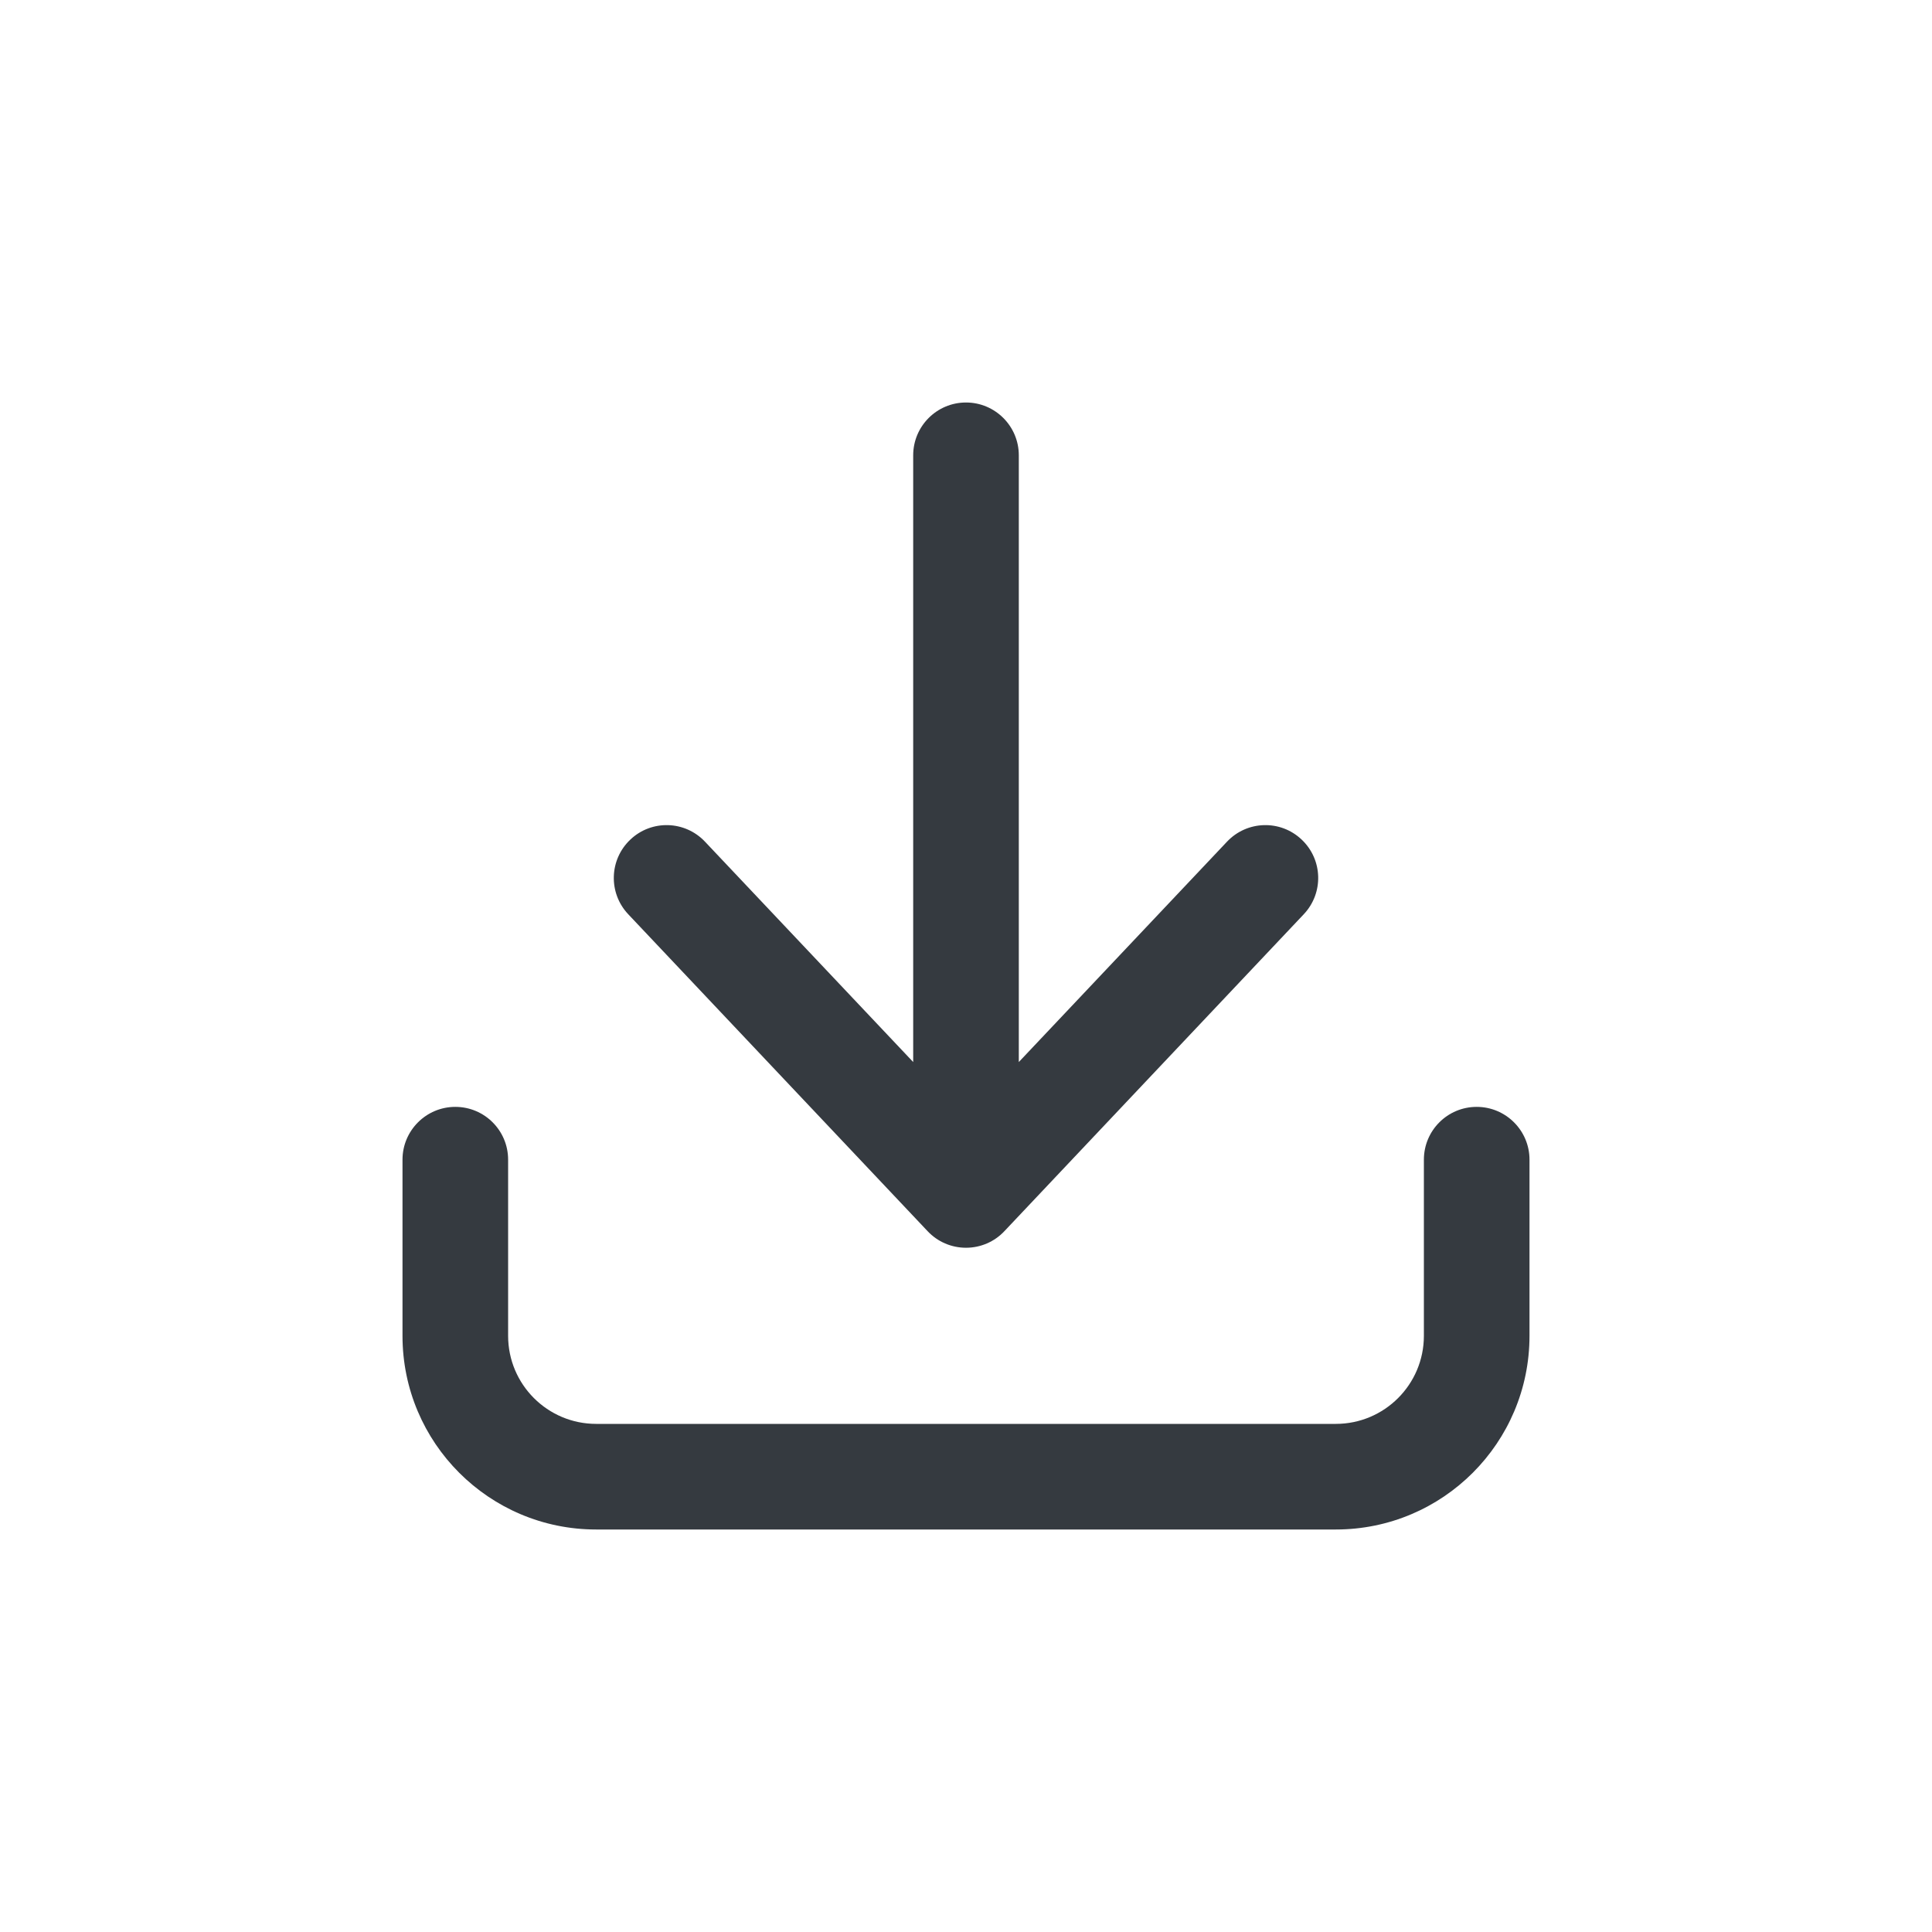
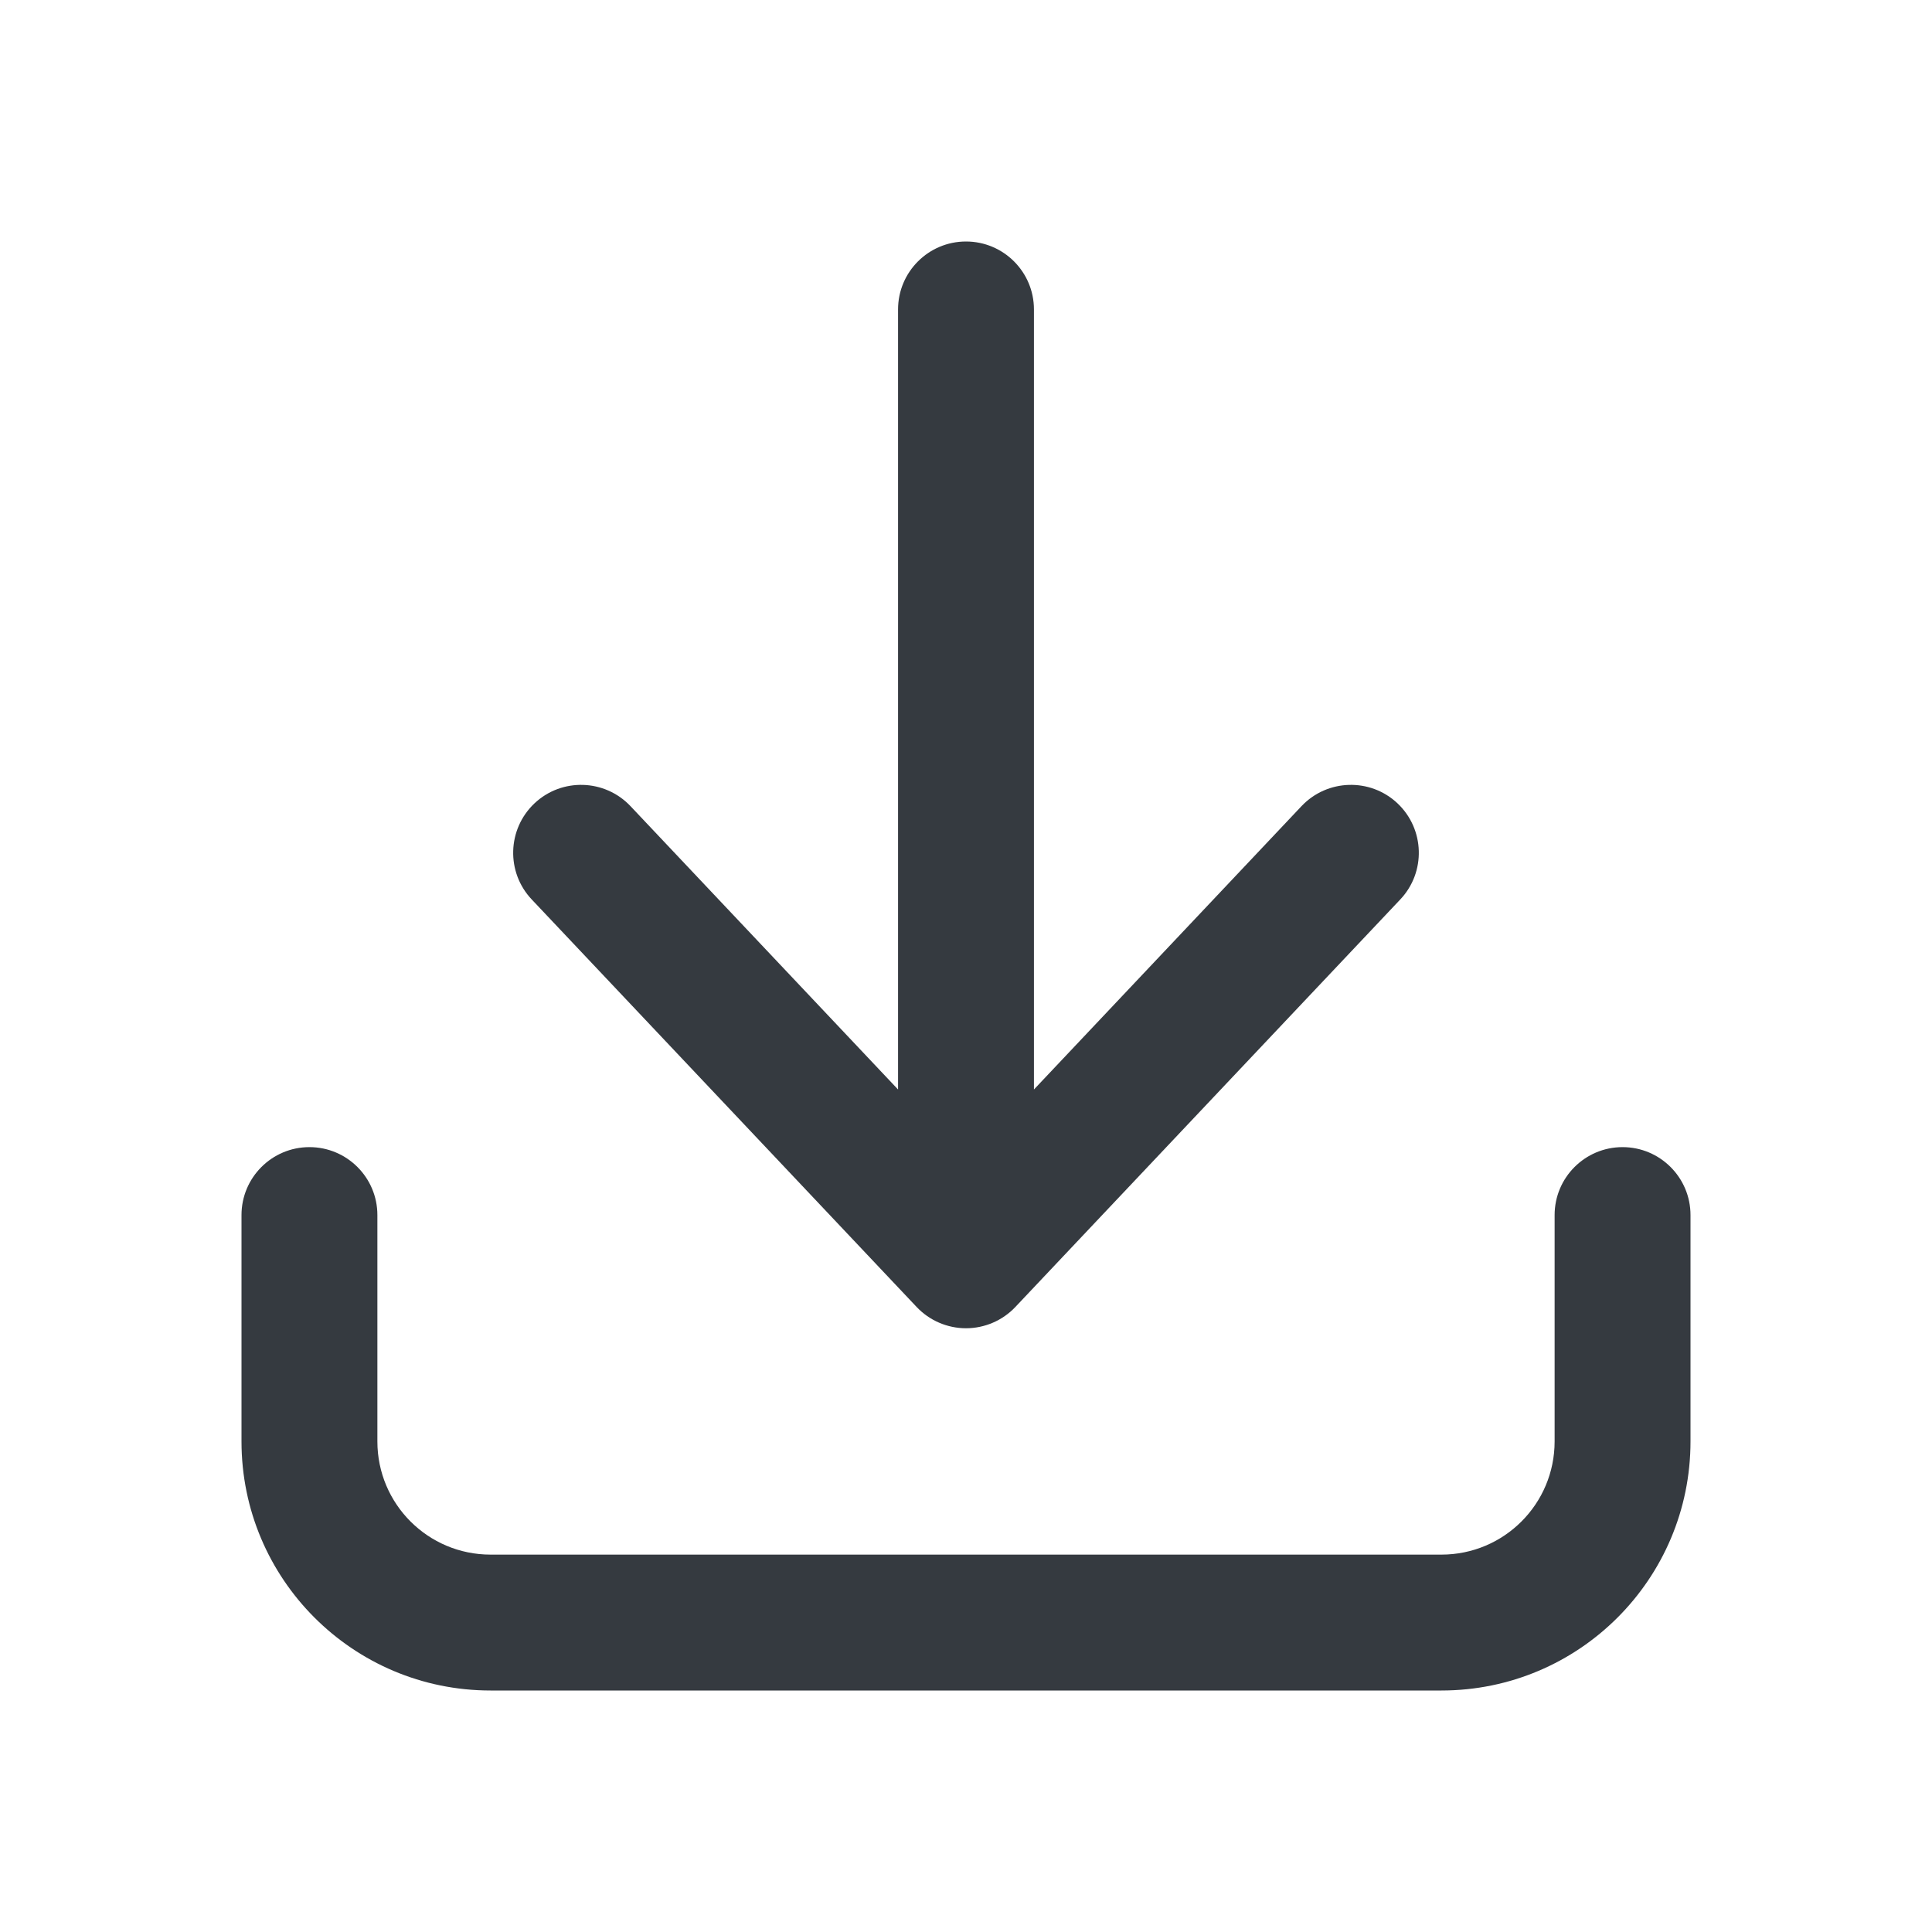
<svg xmlns="http://www.w3.org/2000/svg" width="24" height="24" viewBox="0 0 24 24" fill="none">
-   <path d="M12.656 5.656C12.656 5.294 12.362 5 12 5C11.638 5 11.344 5.294 11.344 5.656V13.193L8.758 10.456C8.509 10.192 8.094 10.18 7.831 10.429C7.567 10.678 7.555 11.093 7.804 11.357L11.523 15.294C11.647 15.426 11.819 15.5 12 15.5C12.181 15.5 12.353 15.426 12.477 15.294L16.196 11.357C16.445 11.093 16.433 10.678 16.169 10.429C15.906 10.18 15.491 10.192 15.242 10.456L12.656 13.193V5.656Z" fill="#353A40" />
-   <path d="M6.312 14.406C6.312 14.044 6.019 13.75 5.656 13.75C5.294 13.75 5 14.044 5 14.406V16.594C5 17.923 6.077 19 7.406 19H16.594C17.923 19 19 17.923 19 16.594V14.406C19 14.044 18.706 13.75 18.344 13.75C17.981 13.75 17.688 14.044 17.688 14.406V16.594C17.688 17.198 17.198 17.688 16.594 17.688H7.406C6.802 17.688 6.312 17.198 6.312 16.594V14.406Z" fill="#353A40" />
+   <path d="M12.844 3.844C12.844 3.378 12.466 3 12 3C11.534 3 11.156 3.378 11.156 3.844V13.534L7.832 10.014C7.512 9.676 6.978 9.66 6.639 9.98C6.301 10.3 6.285 10.834 6.605 11.173L11.387 16.236C11.546 16.404 11.768 16.5 12 16.5C12.232 16.5 12.454 16.404 12.613 16.236L17.395 11.173C17.715 10.834 17.699 10.3 17.361 9.98C17.022 9.66 16.488 9.676 16.168 10.014L12.844 13.534V3.844Z" fill="#353A40" />
+   <path d="M4.688 15.094C4.688 14.628 4.31 14.25 3.844 14.25C3.378 14.25 3 14.628 3 15.094V17.906C3 19.615 4.385 21 6.094 21H17.906C19.615 21 21 19.615 21 17.906V15.094C21 14.628 20.622 14.25 20.156 14.25C19.69 14.25 19.312 14.628 19.312 15.094V17.906C19.312 18.683 18.683 19.312 17.906 19.312H6.094C5.317 19.312 4.688 18.683 4.688 17.906V15.094Z" fill="#353A40" />
</svg>
